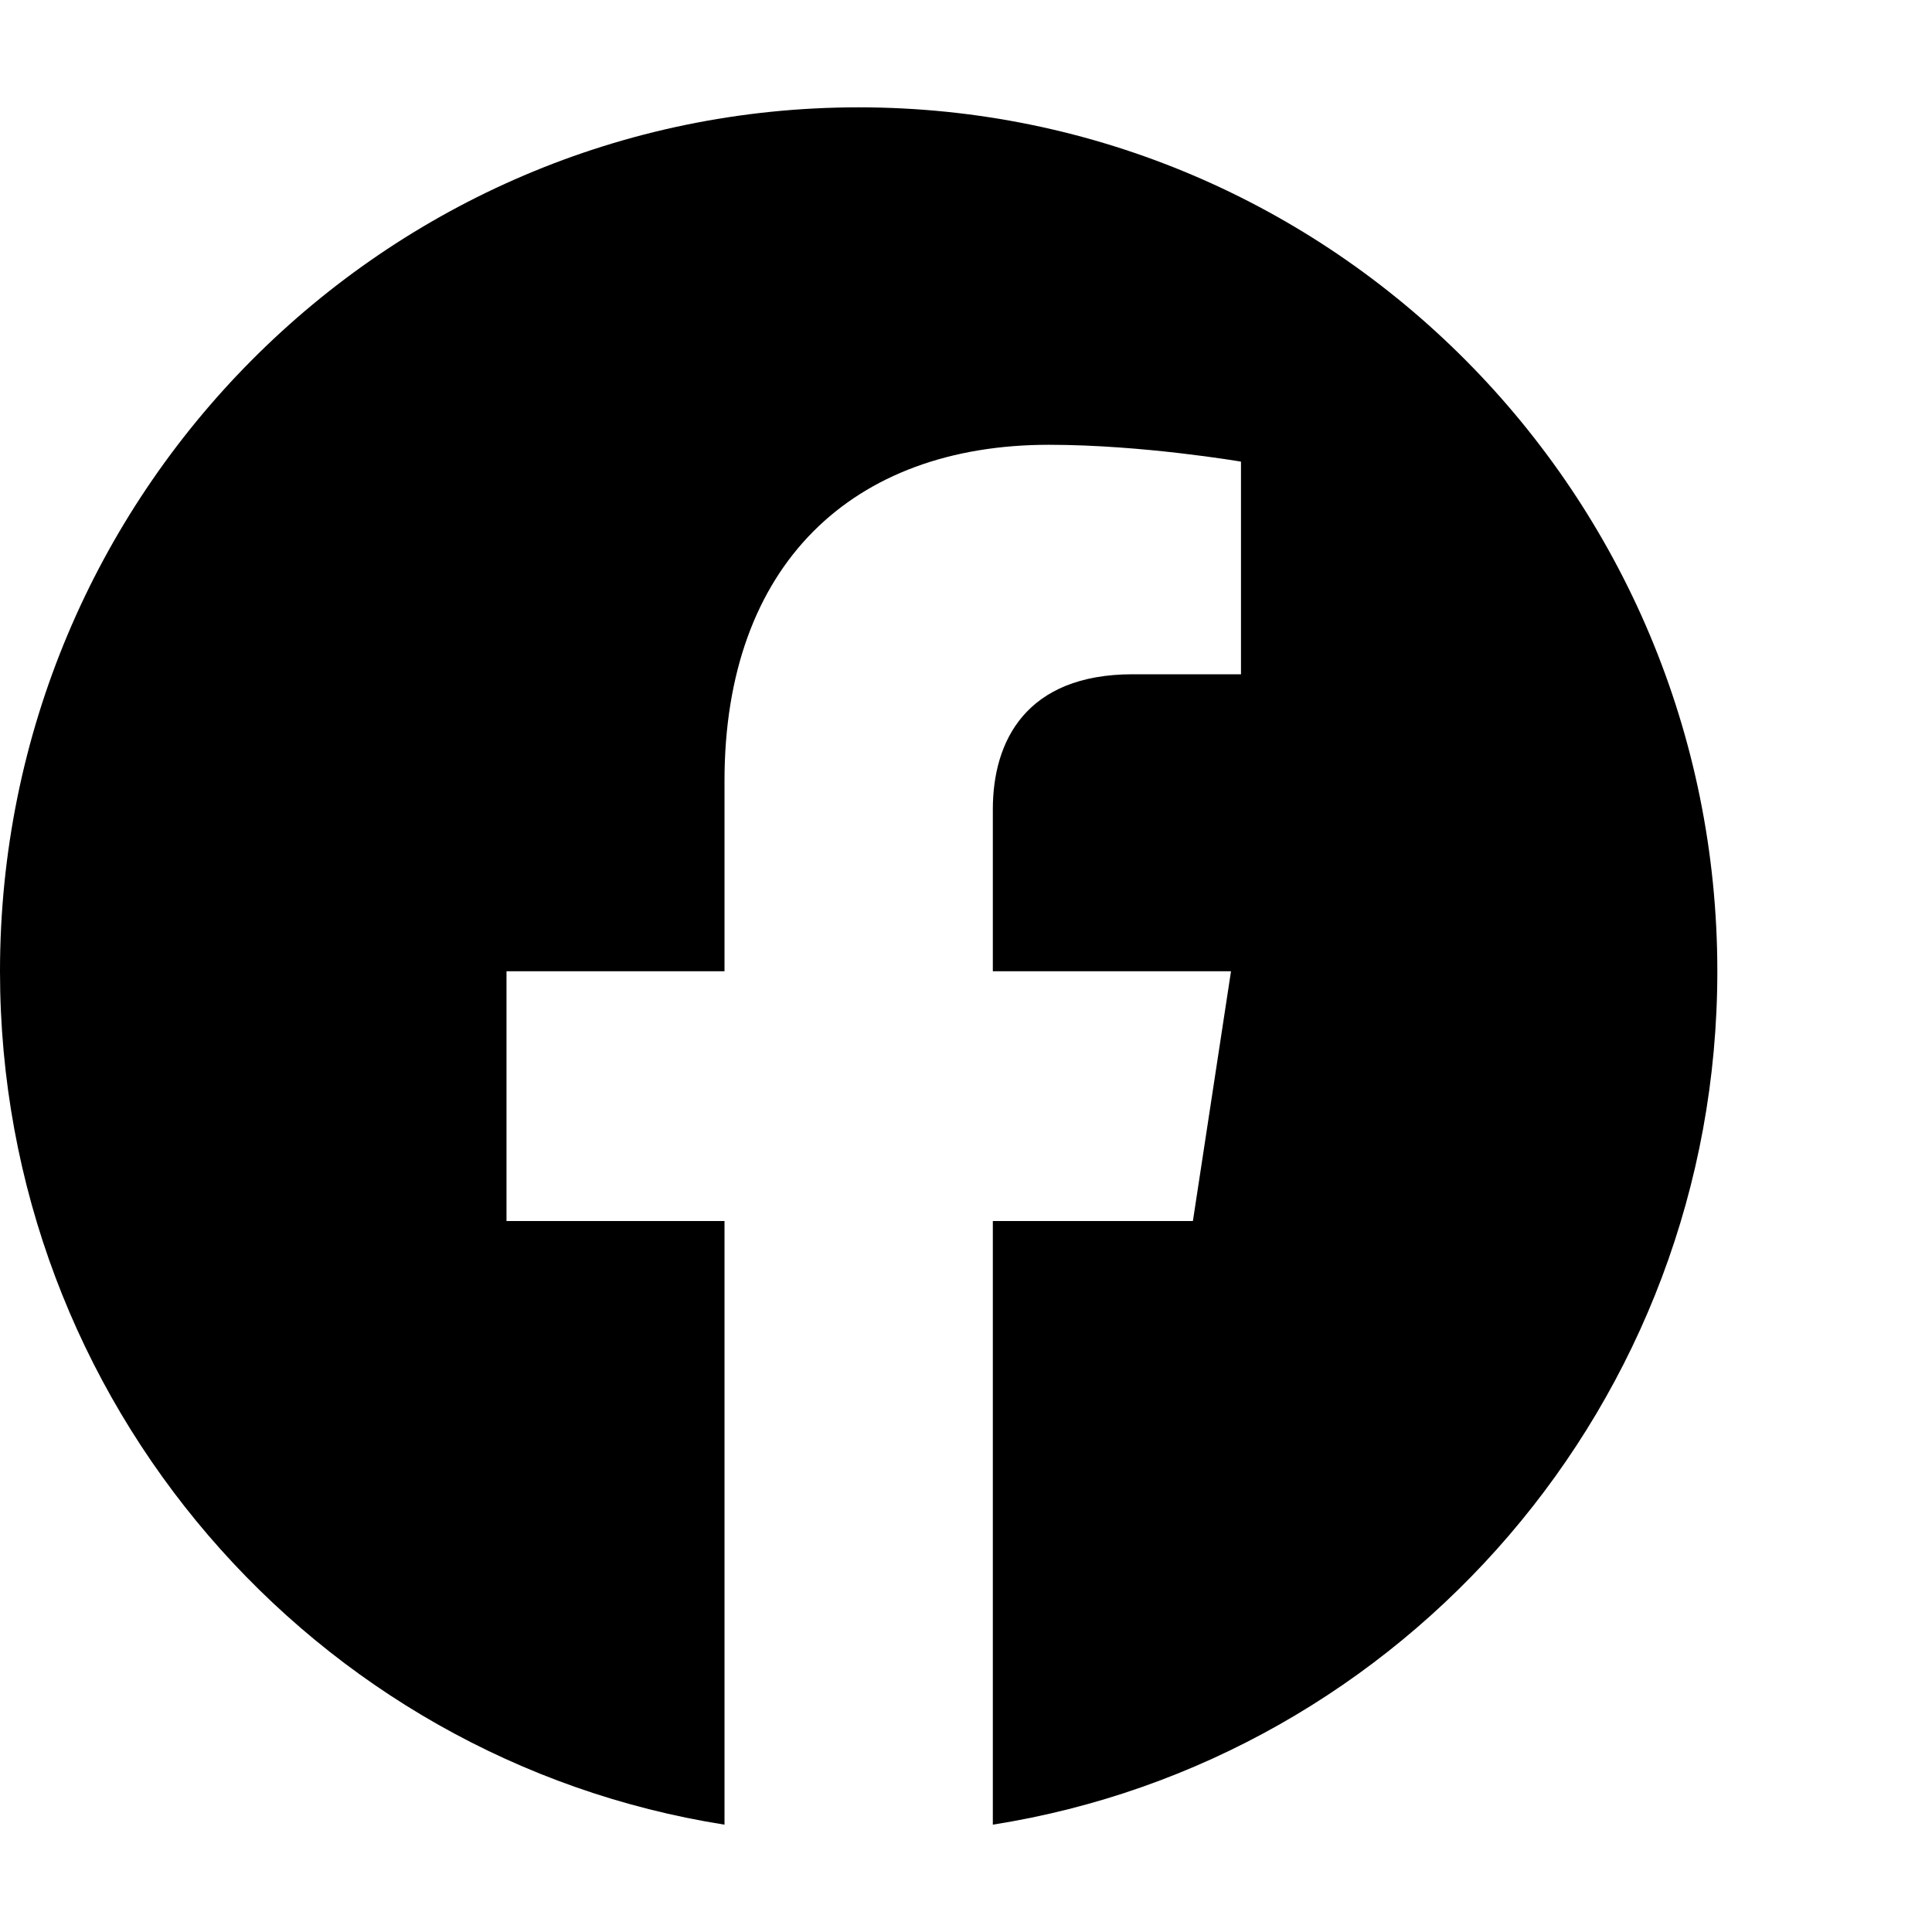
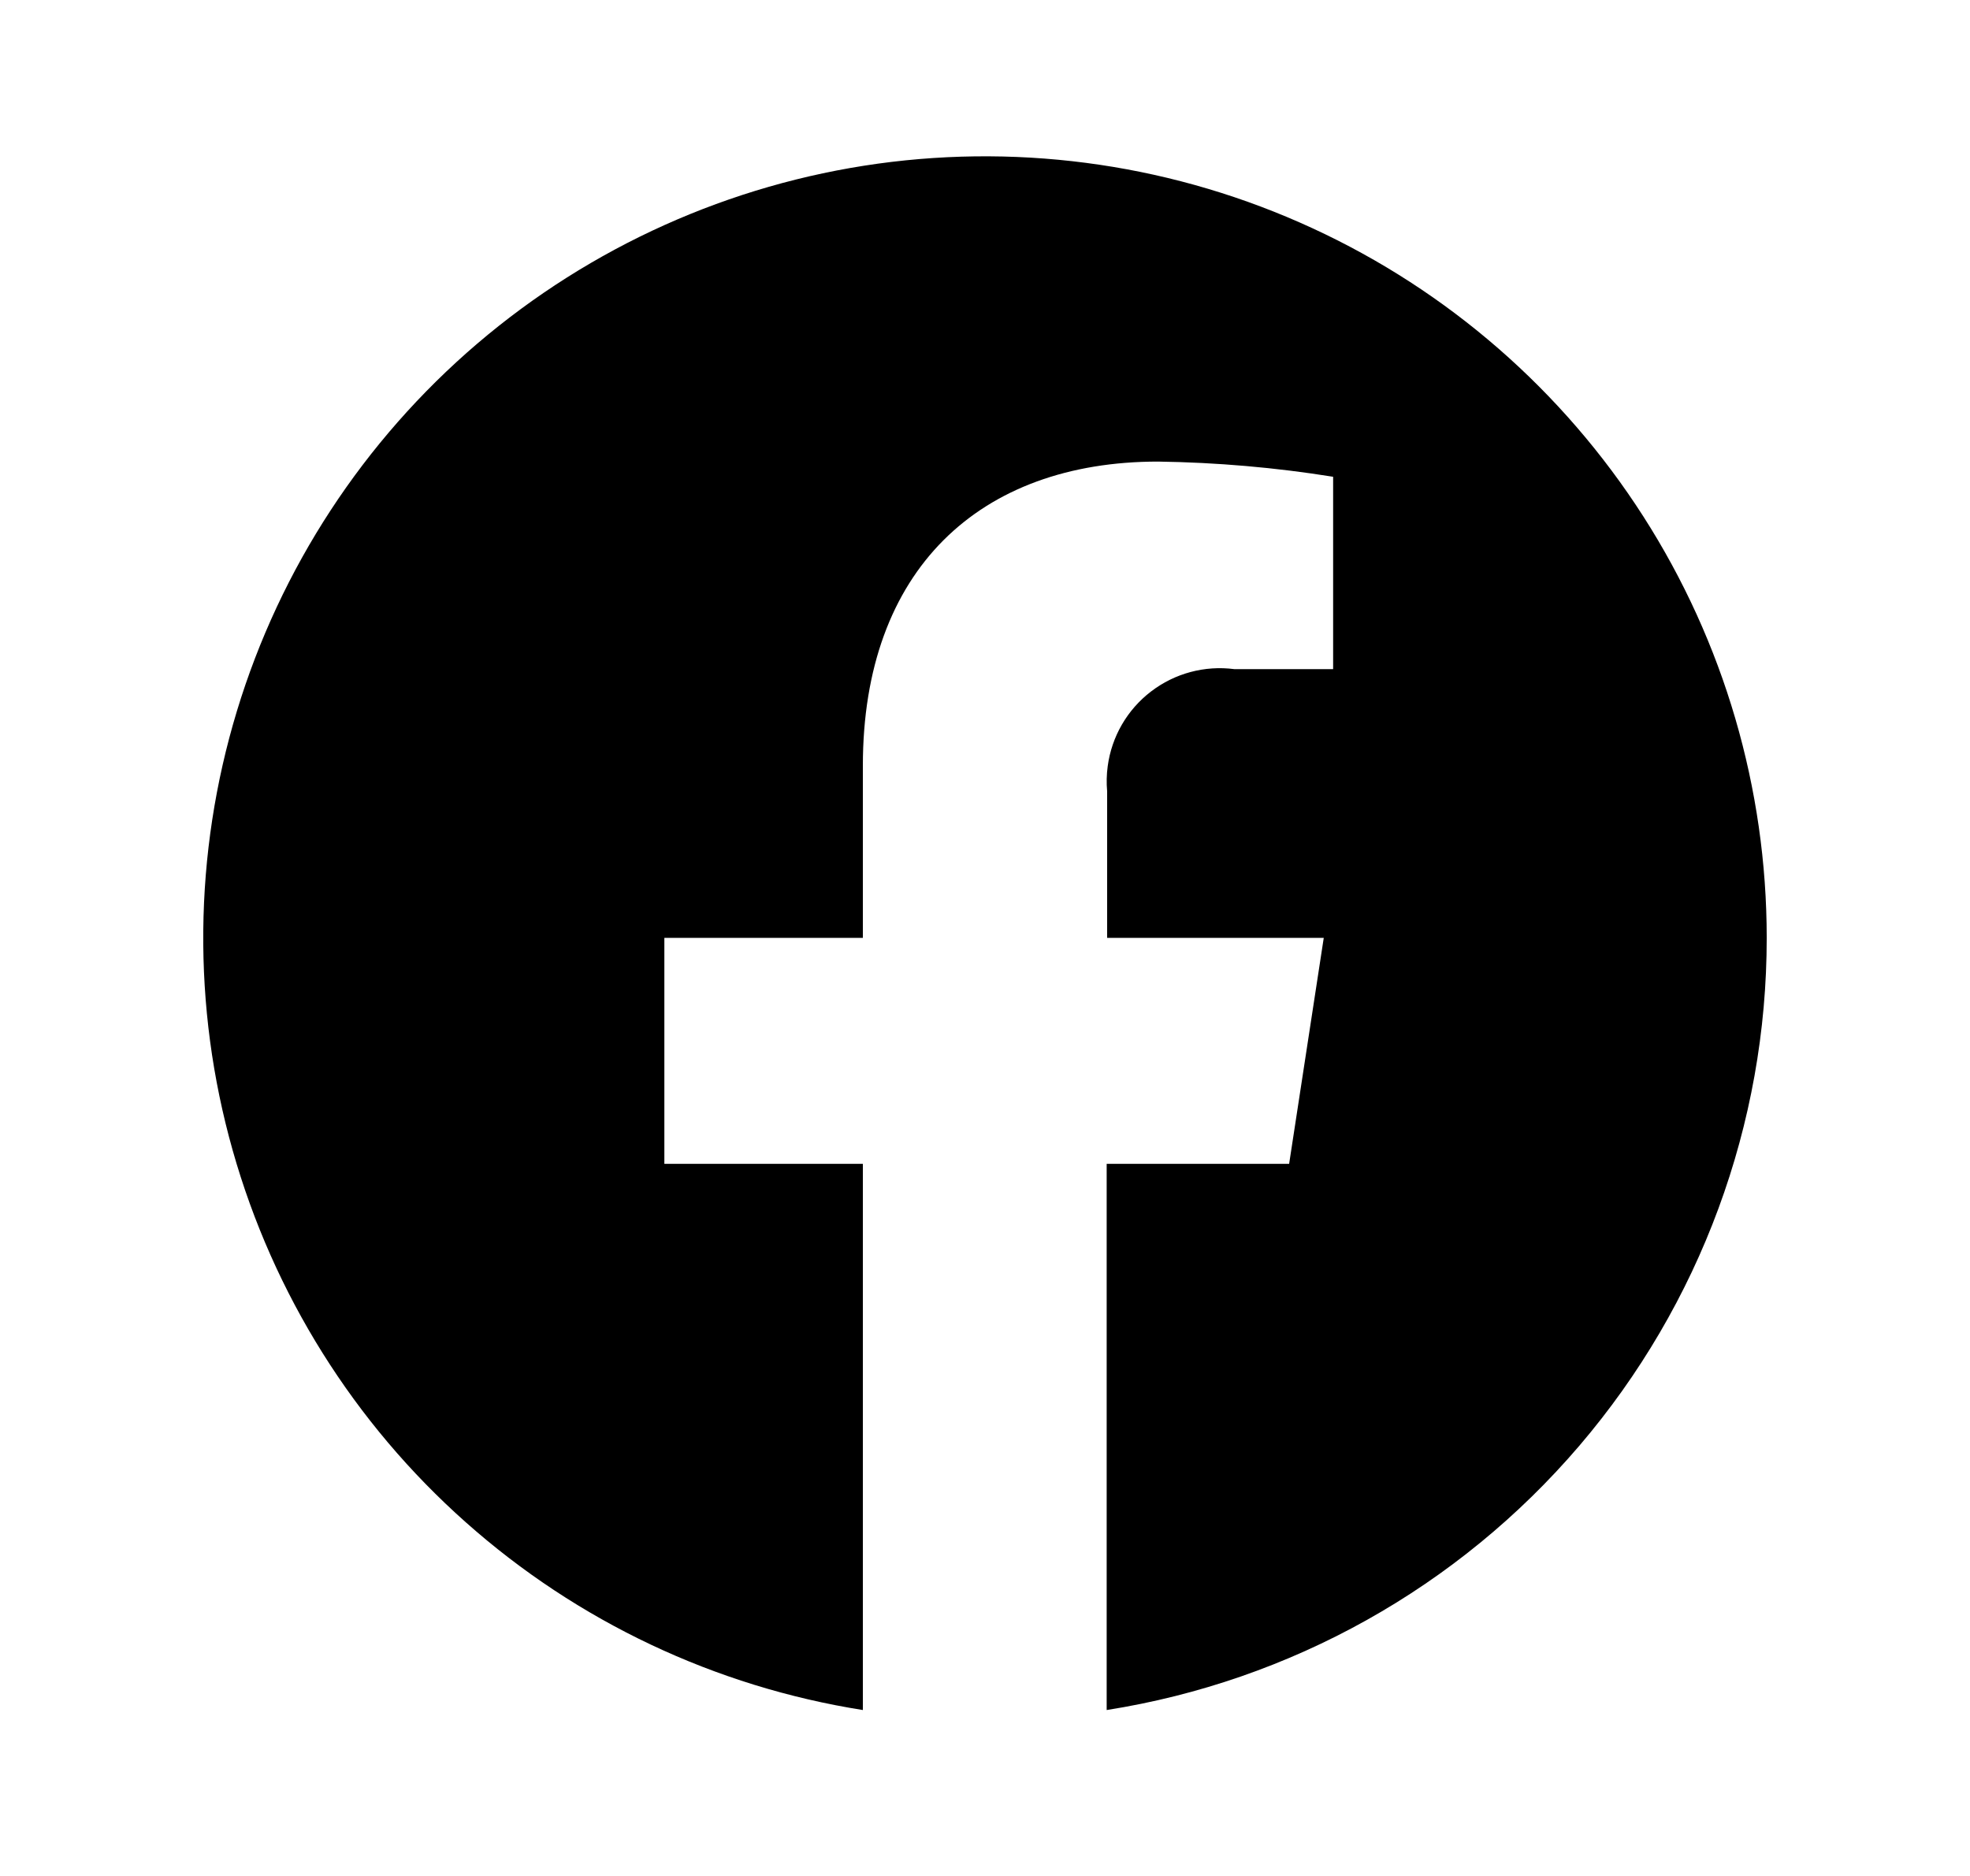
- <svg xmlns="http://www.w3.org/2000/svg" width="18" height="18" viewBox="0 0 18 18" fill="none">
-   <path d="M16 9.049C16 4.604 12.418 1 8 1C3.582 1 0 4.604 0 9.049C0 13.066 2.925 16.396 6.75 17V11.376H4.719V9.049H6.75V7.276C6.75 5.258 7.944 4.144 9.772 4.144C10.647 4.144 11.562 4.301 11.562 4.301V6.282H10.554C9.56 6.282 9.25 6.903 9.25 7.54V9.049H11.469L11.114 11.376H9.25V17C13.075 16.396 16 13.066 16 9.049Z" fill="currentColor" />
+ <svg xmlns="http://www.w3.org/2000/svg" width="21" height="20" viewBox="0 0 21 20" fill="none">
+   <path d="M18.833 9.999C18.833 8.407 18.377 6.847 17.518 5.506C16.659 4.165 15.434 3.098 13.988 2.432C12.542 1.765 10.935 1.527 9.357 1.745C7.78 1.964 6.298 2.63 5.087 3.664C3.876 4.699 2.987 6.058 2.525 7.582C2.063 9.106 2.047 10.731 2.48 12.263C2.913 13.796 3.775 15.173 4.966 16.23C6.156 17.288 7.625 17.982 9.198 18.231V12.408H7.082V9.999H9.198V8.163C9.198 6.075 10.442 4.921 12.345 4.921C12.97 4.93 13.594 4.984 14.211 5.083V7.134H13.16C12.843 7.092 12.523 7.178 12.27 7.372C12.016 7.566 11.85 7.853 11.808 8.169C11.796 8.258 11.794 8.348 11.802 8.437V9.999H14.111L13.742 12.408H11.797V18.231C13.758 17.922 15.545 16.923 16.835 15.414C18.125 13.905 18.834 11.984 18.833 9.999Z" fill="currentColor" />
</svg>
